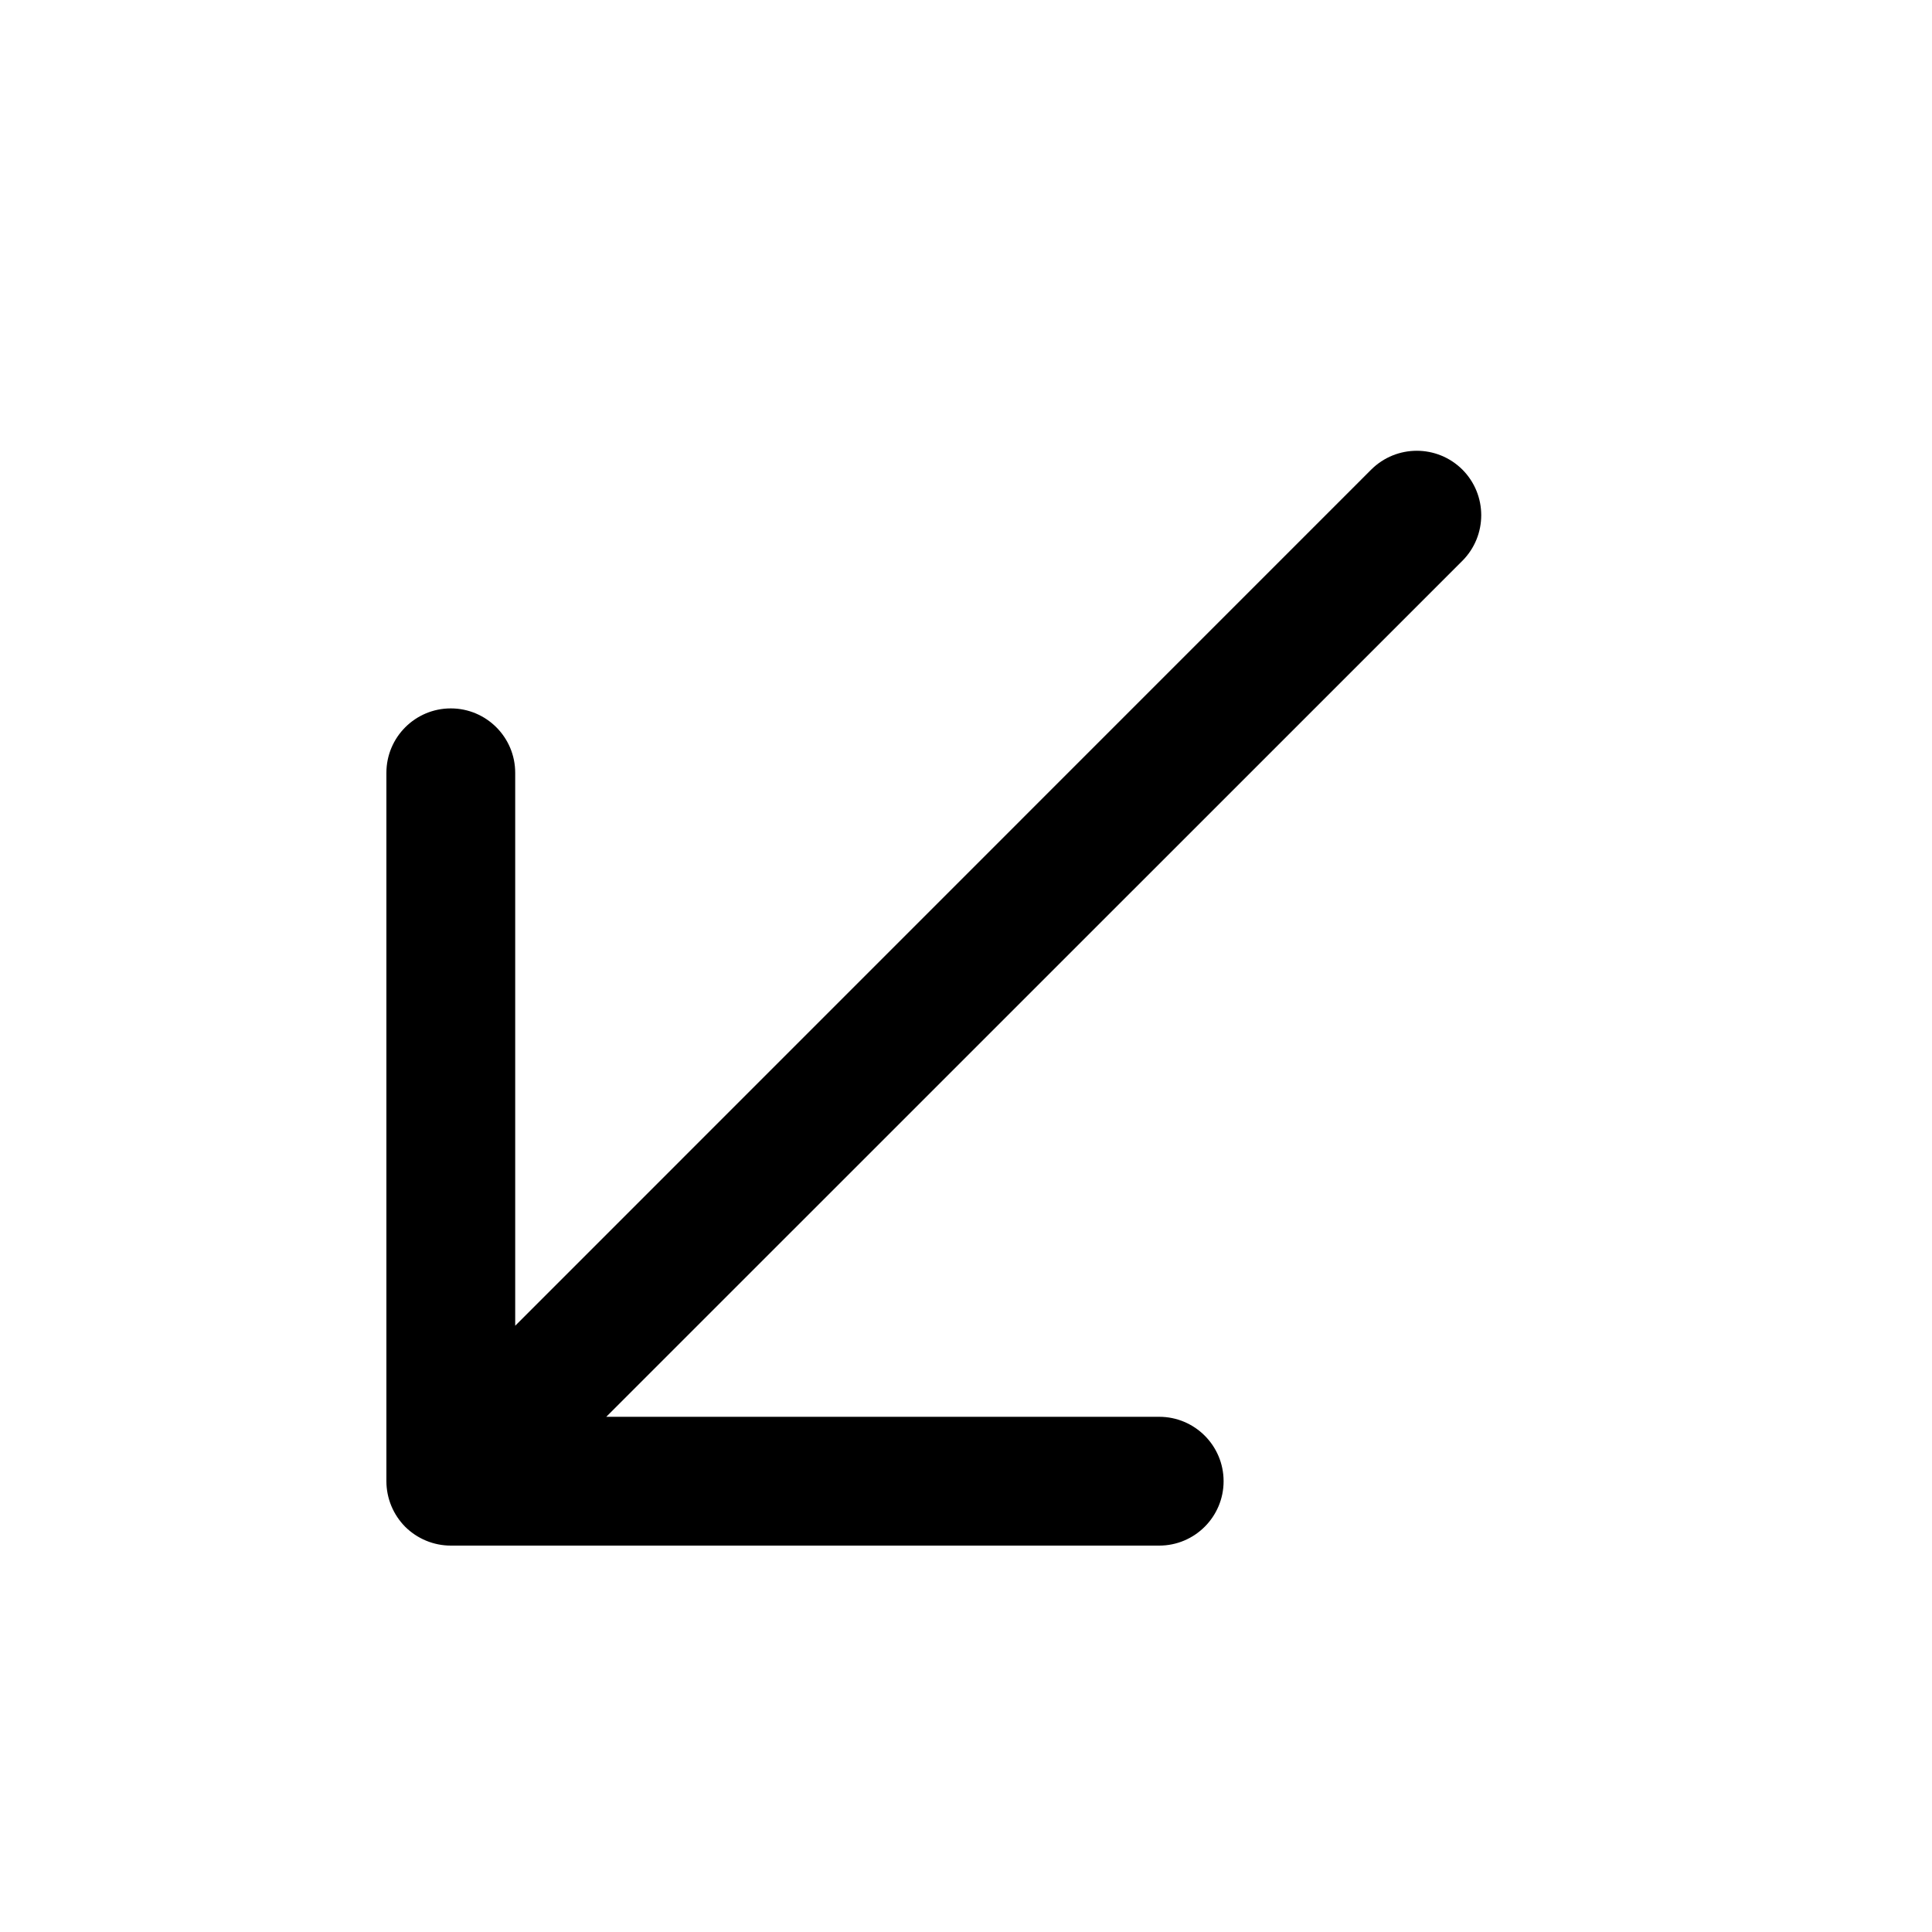
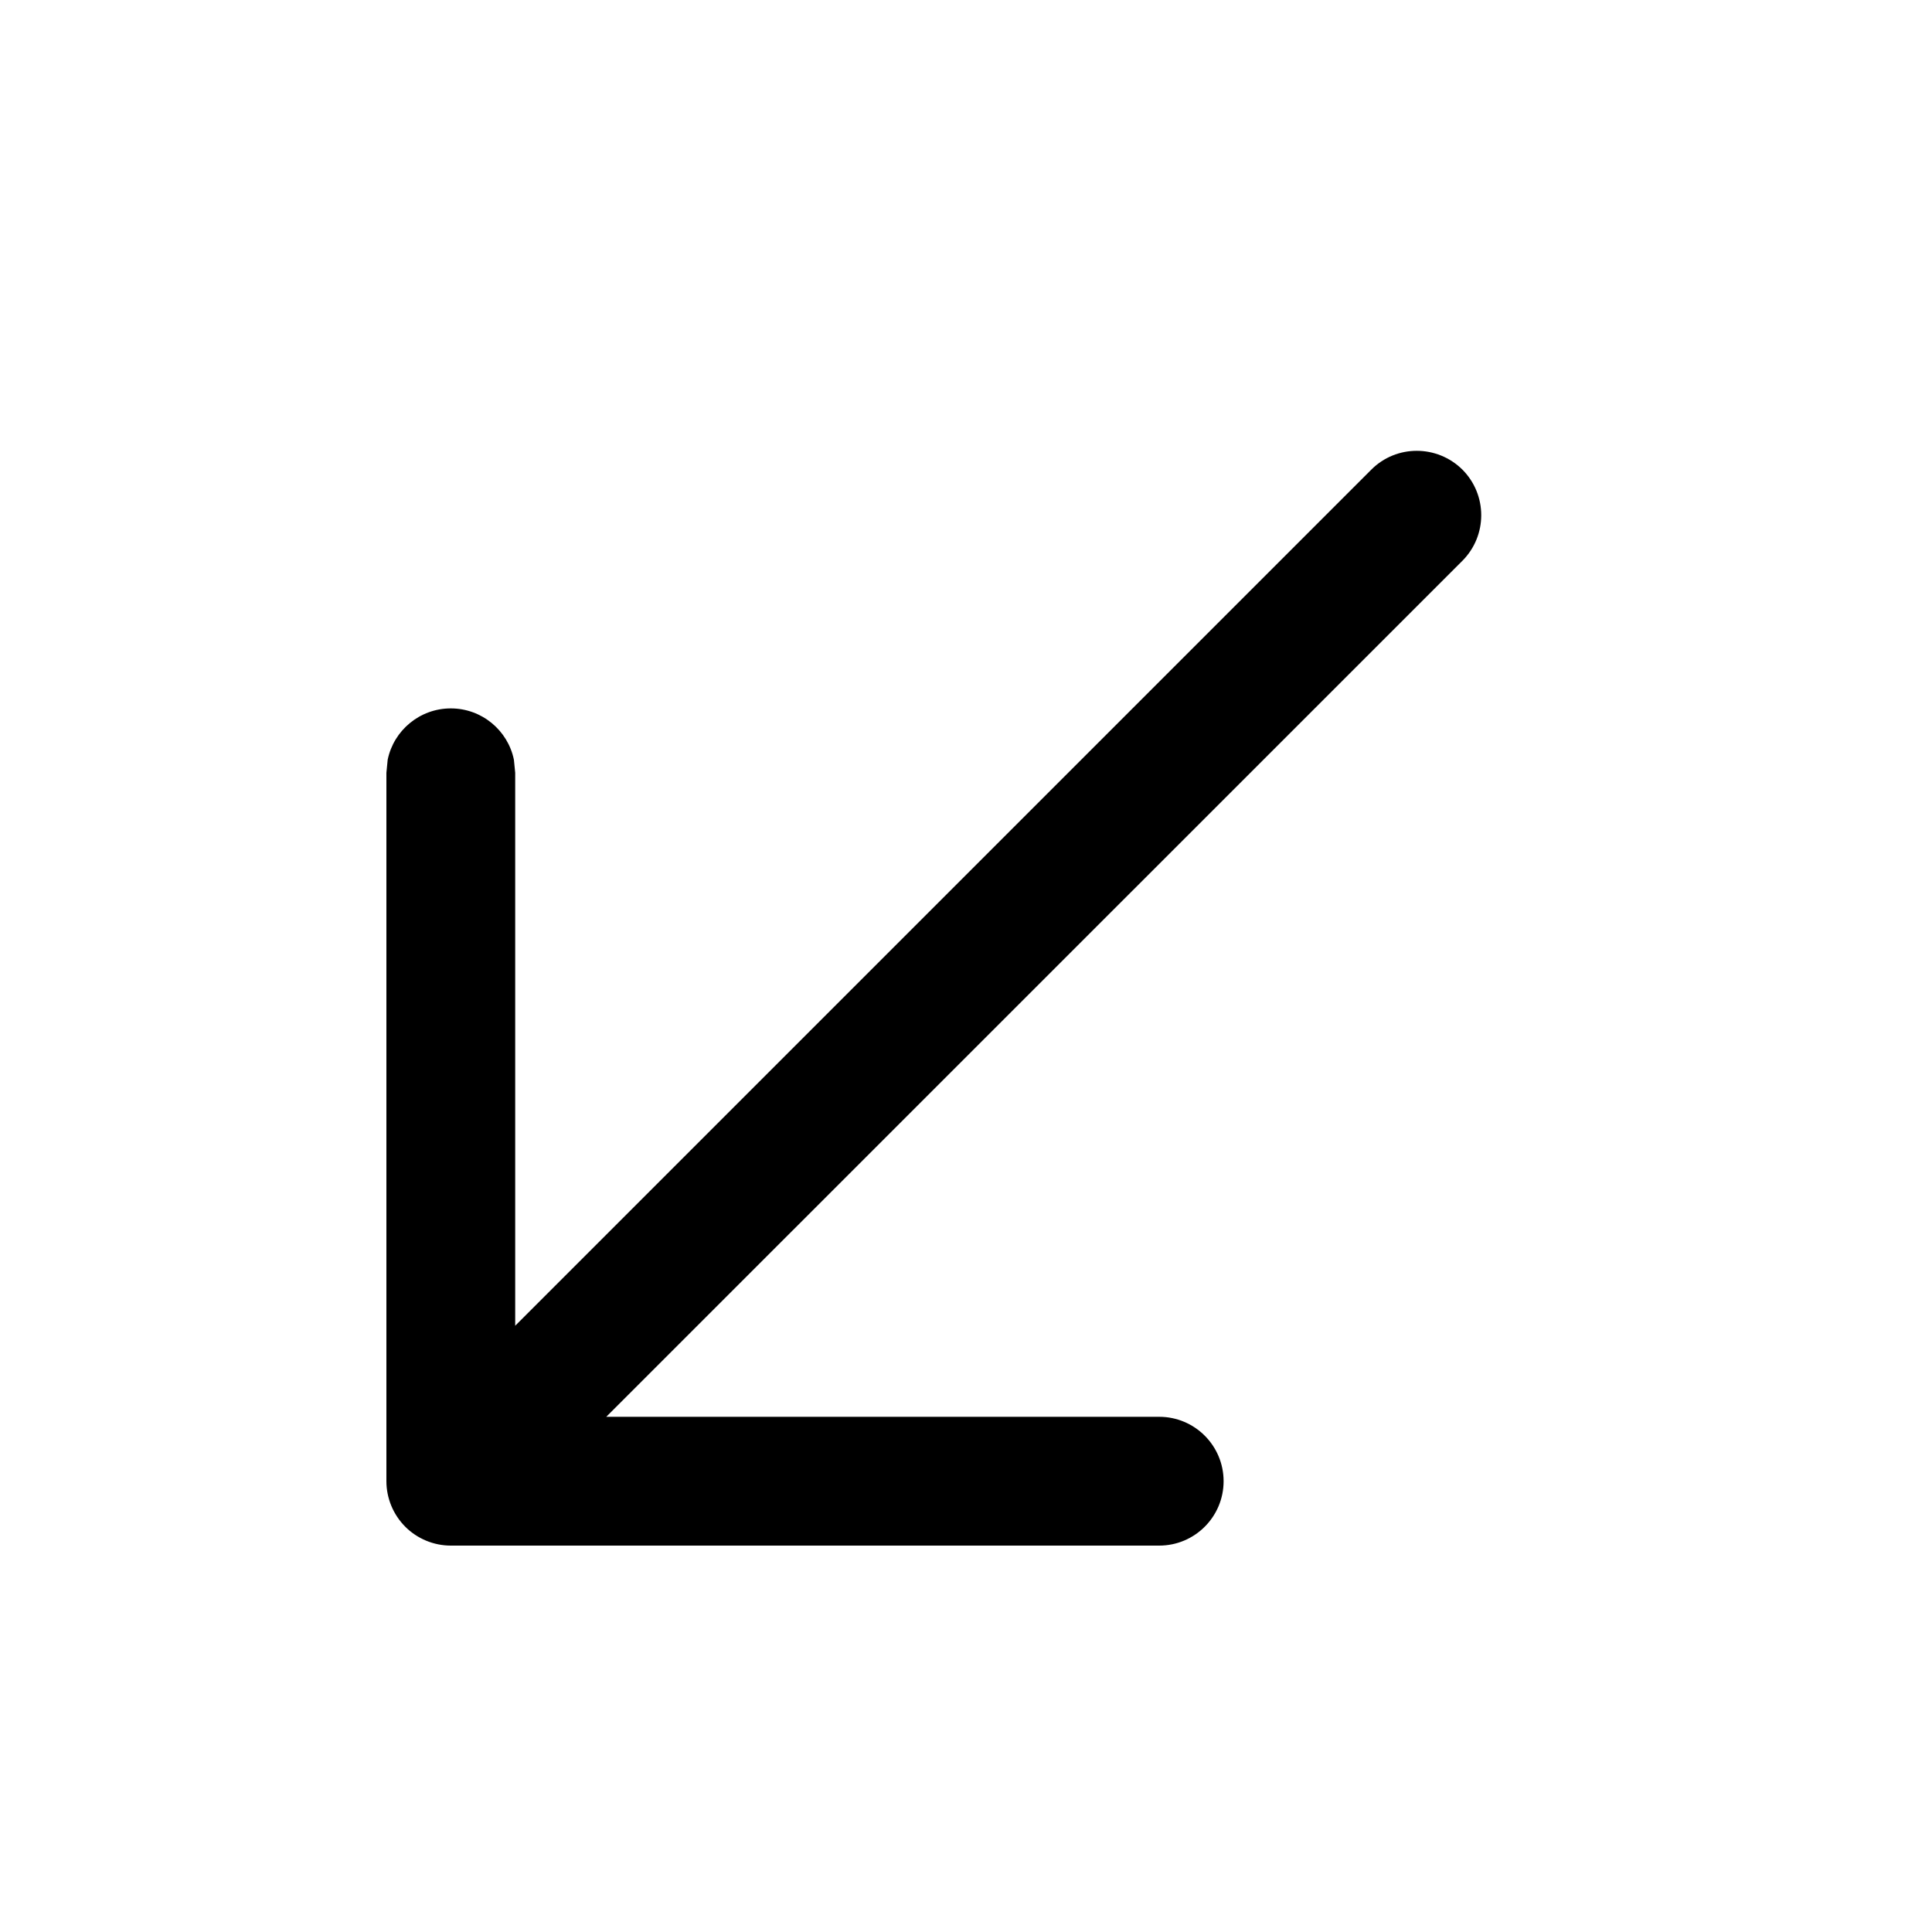
<svg xmlns="http://www.w3.org/2000/svg" width="15" height="15" viewBox="0 0 15 15" fill="none">
-   <path fill-rule="evenodd" clip-rule="evenodd" d="M11.354 3.646C11.549 3.842 11.549 4.158 11.354 4.354L4.707 11L9 11C9.276 11 9.5 11.224 9.5 11.5C9.5 11.776 9.276 12 9 12L3.5 12C3.367 12 3.24 11.947 3.146 11.854C3.053 11.76 3 11.633 3 11.5L3 6C3 5.724 3.224 5.5 3.5 5.5C3.776 5.5 4 5.724 4 6V10.293L10.646 3.646C10.842 3.451 11.158 3.451 11.354 3.646Z" fill="currentColor" />
+   <path d="M3.5 12C3.368 12 3.24 11.947 3.147 11.854C3.053 11.76 3 11.632 3 11.5V6L3.01 5.898C3.057 5.671 3.259 5.5 3.5 5.5C3.742 5.5 3.944 5.672 3.99 5.899L4 6V10.293L10.647 3.646C10.842 3.451 11.158 3.452 11.354 3.646C11.549 3.842 11.549 4.158 11.354 4.354L4.707 11H9C9.276 11 9.5 11.224 9.5 11.5C9.5 11.776 9.276 12 9 12H3.5Z" fill="currentColor" />
</svg>
